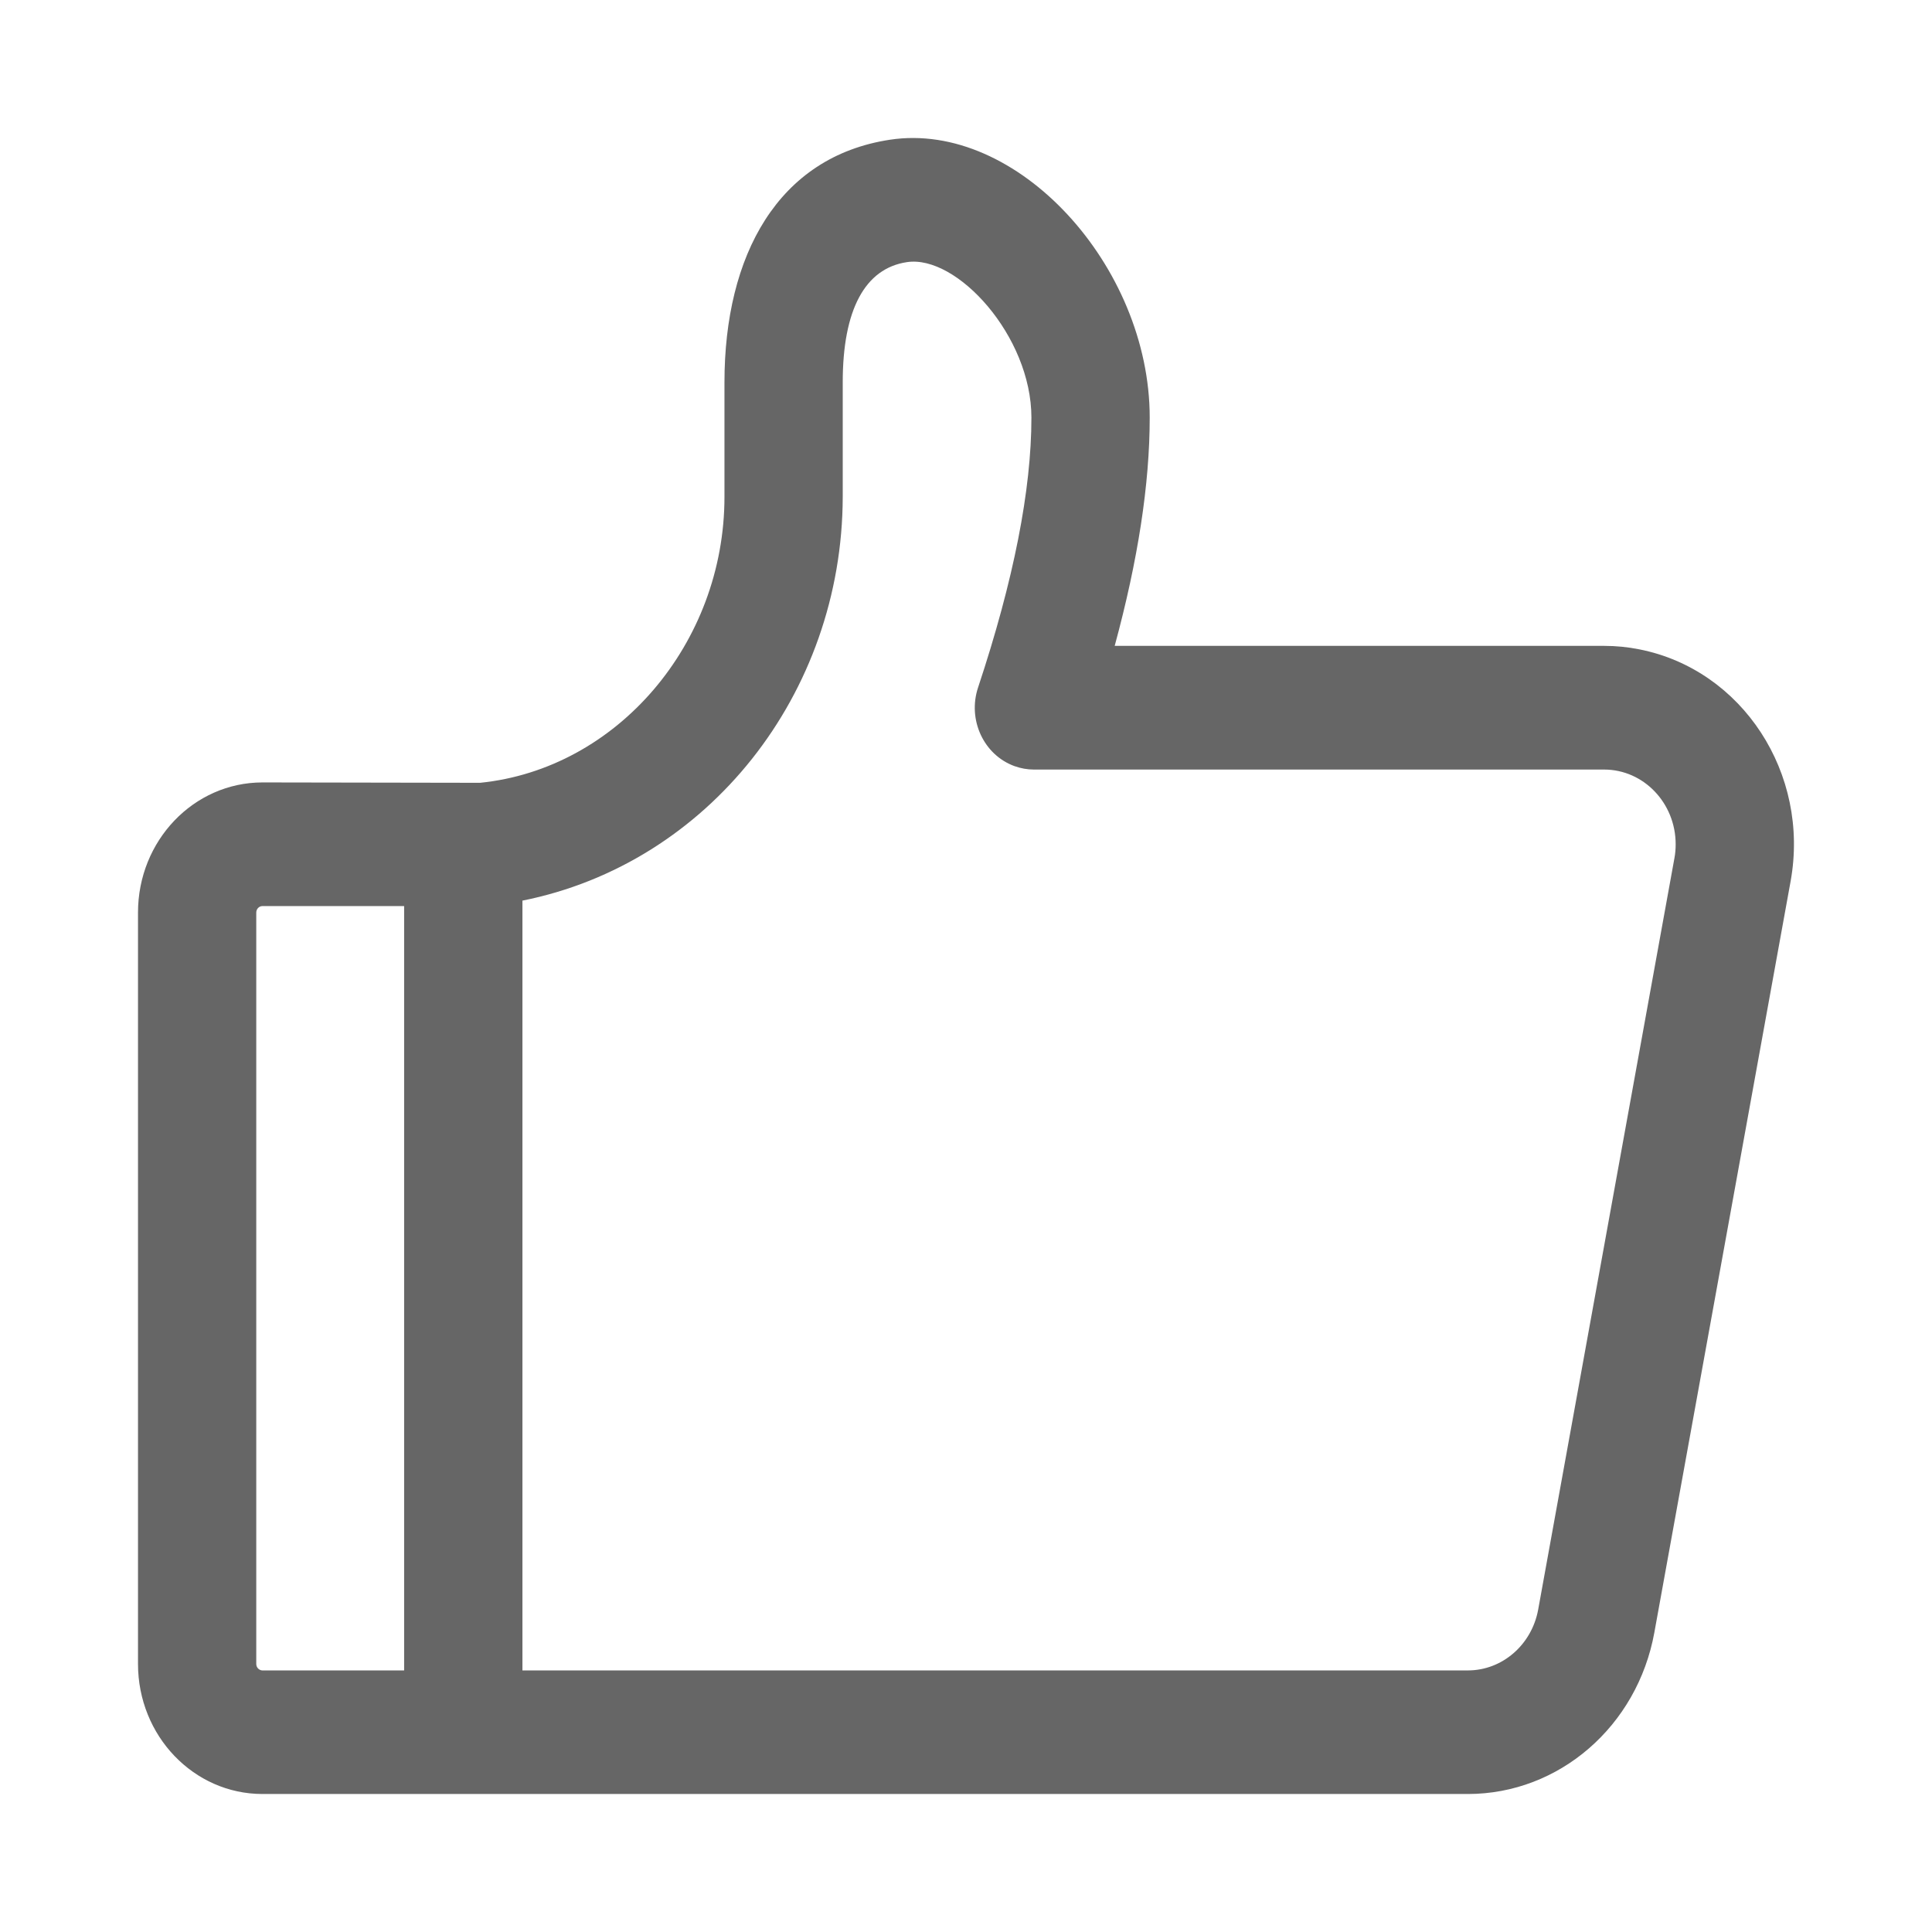
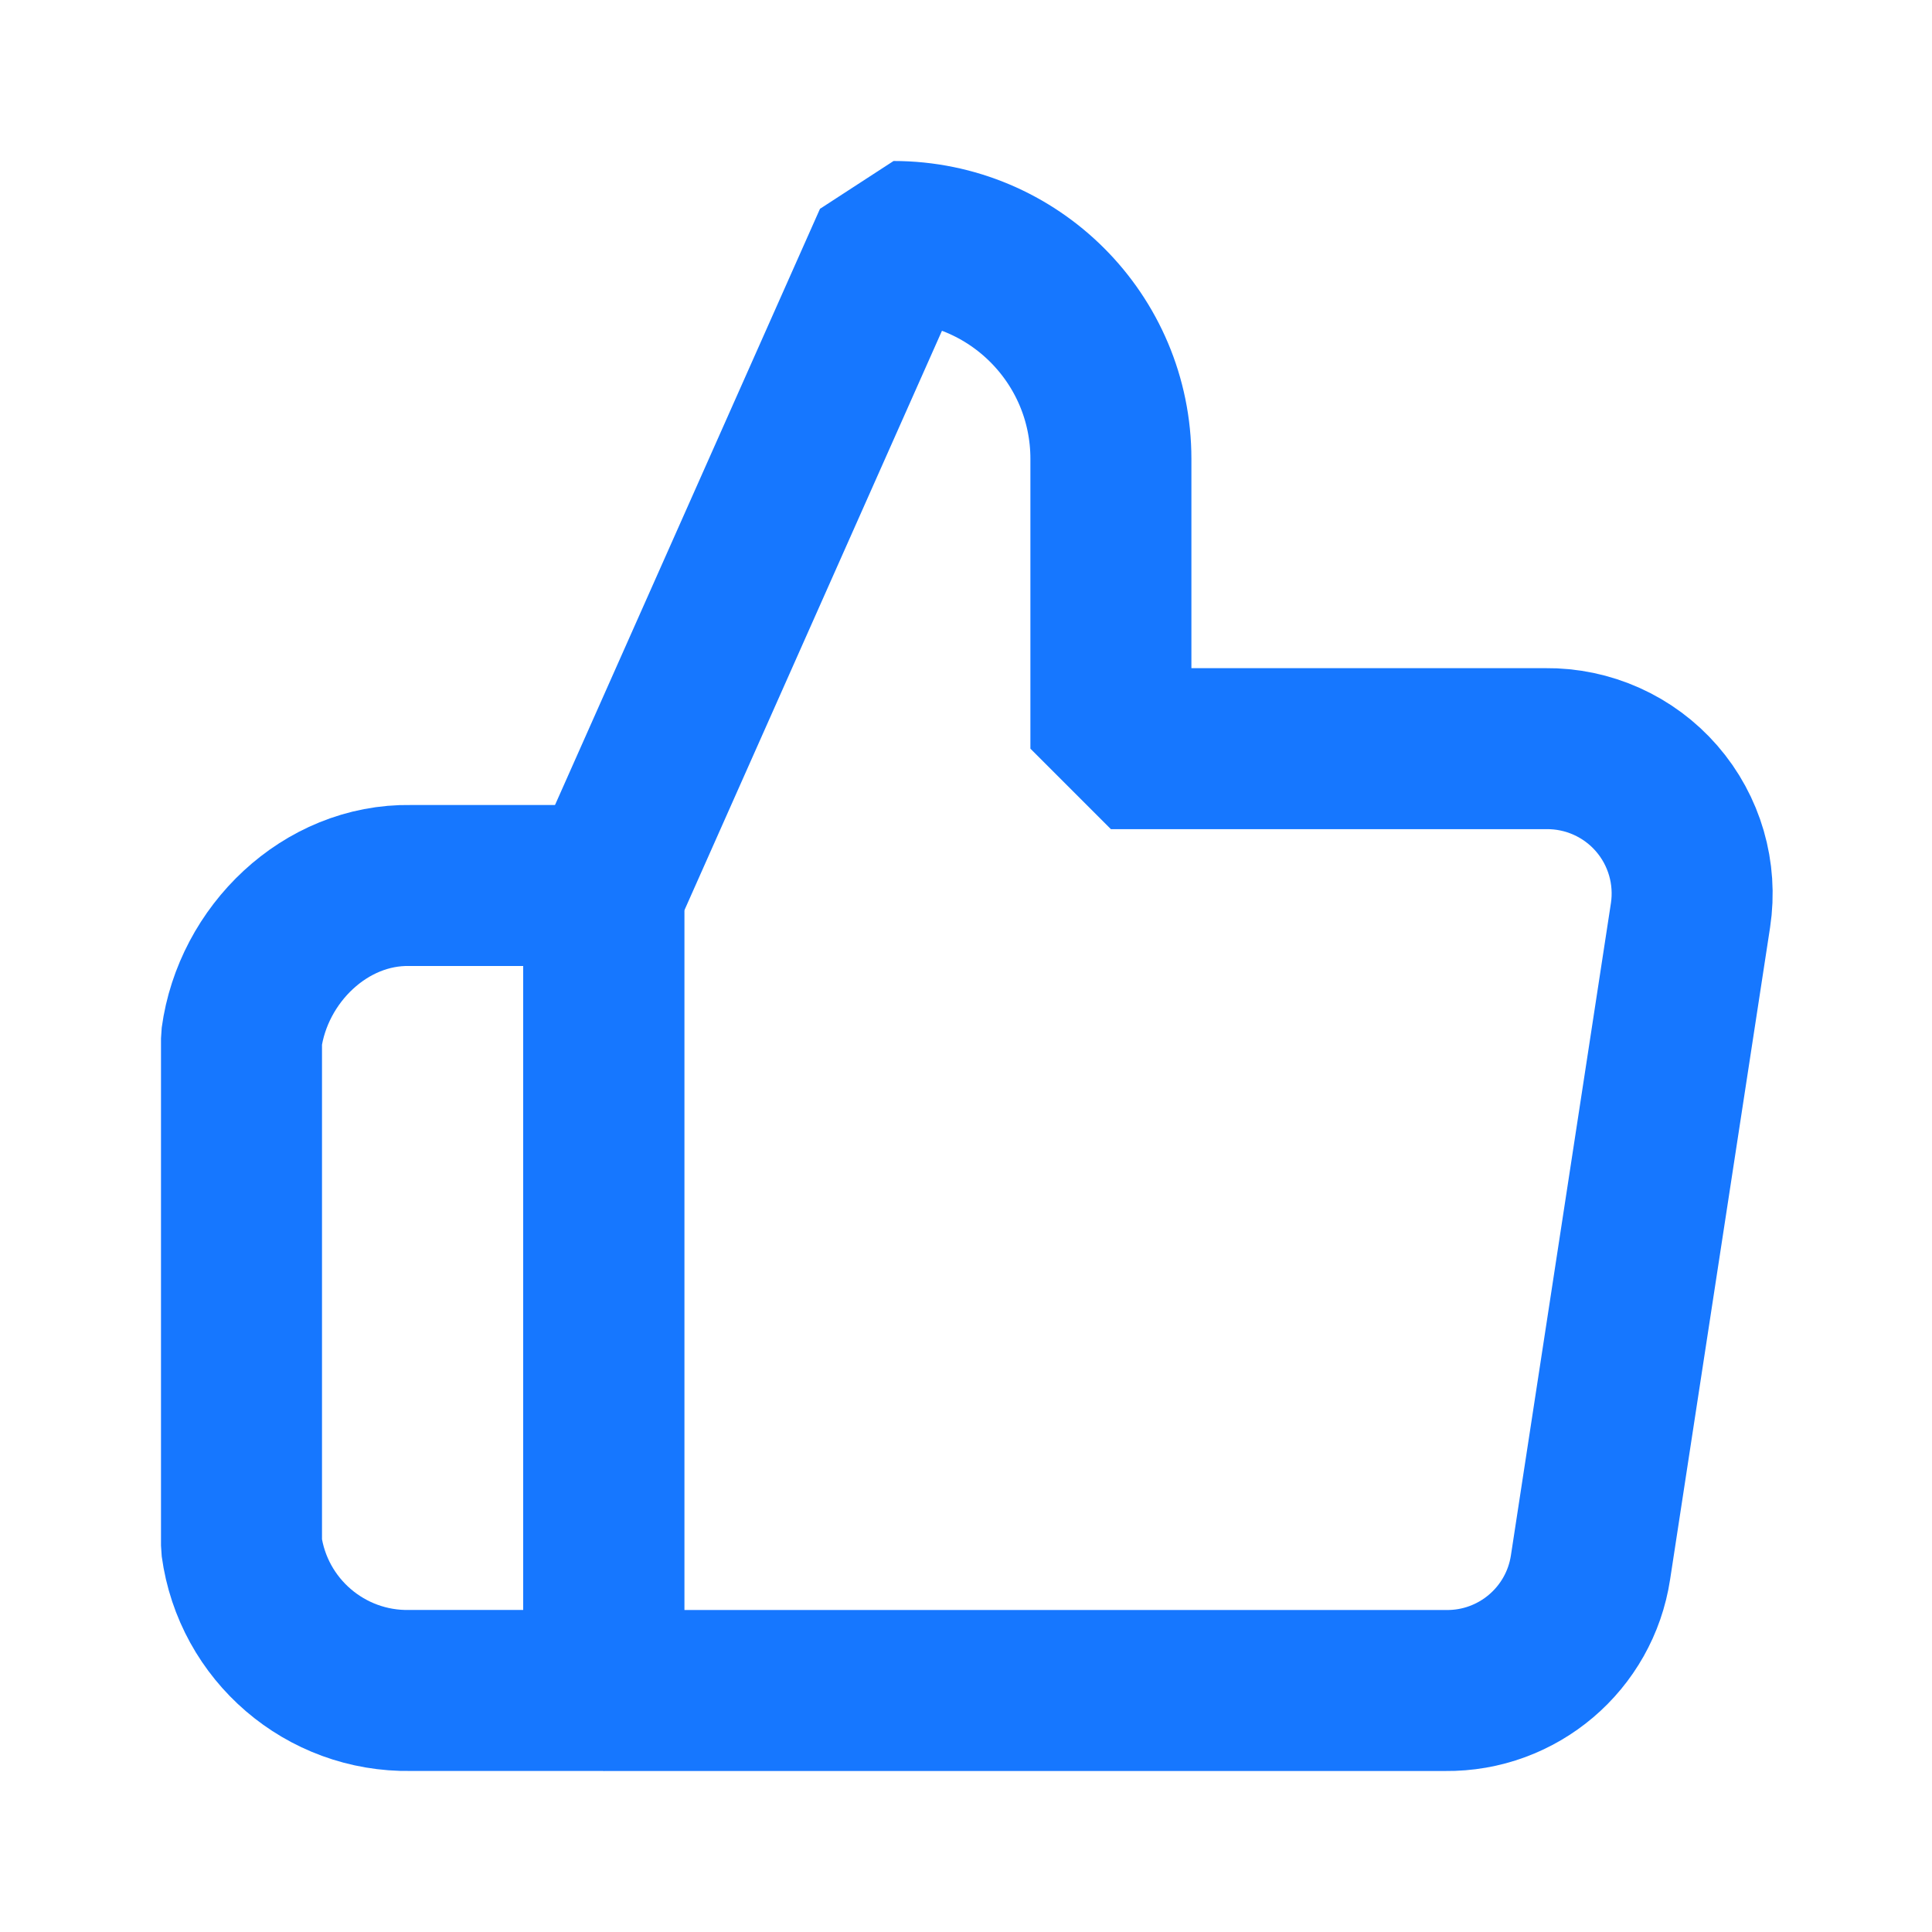
- <svg xmlns="http://www.w3.org/2000/svg" t="1736567007500" class="icon" viewBox="0 0 1024 1024" version="1.1" p-id="7626" width="200" height="200">
-   <path d="M850.213 342.327H590.811c12.306-45.312 18.56-85.577 18.56-121.033 0-80.421-70.363-157.458-137.691-147.237-59.374 9.015-87.698 61.33-87.698 128.53v60.709c0 77.879-57.015 144.293-129.518 151.607l-115.328-0.201C102.674 414.702 73.143 445.568 73.143 483.675V881.92C73.143 920.009 102.674 950.857 139.118 950.857h638.866c48.347 0 89.838-35.913 98.853-85.577l72.229-398.226c10.313-57.07-25.545-112.073-80.146-122.88a94.464 94.464 0 0 0-18.706-1.847zM135.826 881.902V483.675c0-1.902 1.481-3.438 3.291-3.438h75.081v405.138H139.118a3.419 3.419 0 0 1-3.291-3.474z m751.653-427.045l-72.21 398.245c-3.419 18.706-19.072 32.256-37.266 32.256H276.901V477.349c98.359-19.639 169.563-109.422 169.765-214.071v-60.69c0-38.455 11.813-60.325 34.011-63.653 26.496-4.023 65.993 39.241 65.993 82.395 0 38.199-9.326 86.016-28.27 143.049-5.687 17.097 2.981 35.767 19.328 41.691 3.328 1.189 6.784 1.81 10.295 1.81h302.19c20.955 0 37.925 17.755 37.925 39.625 0 2.487-0.201 4.937-0.658 7.351z" fill="#666666" p-id="7627" />
+ <svg xmlns="http://www.w3.org/2000/svg" width="24" height="24" viewBox="0 0 48 48" fill="none">
+   <path d="M27.6 18.6V11.4C27.6 8.417 25.183 6 22.2 6L15 22.2V42H35.916C37.711 42.02 39.247 40.715 39.516 38.94L42 22.74C42.159 21.695 41.851 20.634 41.158 19.837C40.465 19.04 39.456 18.588 38.4 18.6H27.6Z" stroke="#1677ff" stroke-width="4" stroke-linejoin="bevel" />
+   <path d="M15 22H10.194C8.085 21.963 6.283 23.709 6 25.799V38.399C6.283 40.489 8.085 42.037 10.194 41.999H15V22Z" fill="none" stroke="#1677ff" stroke-width="4" stroke-linejoin="bevel" />
</svg>
